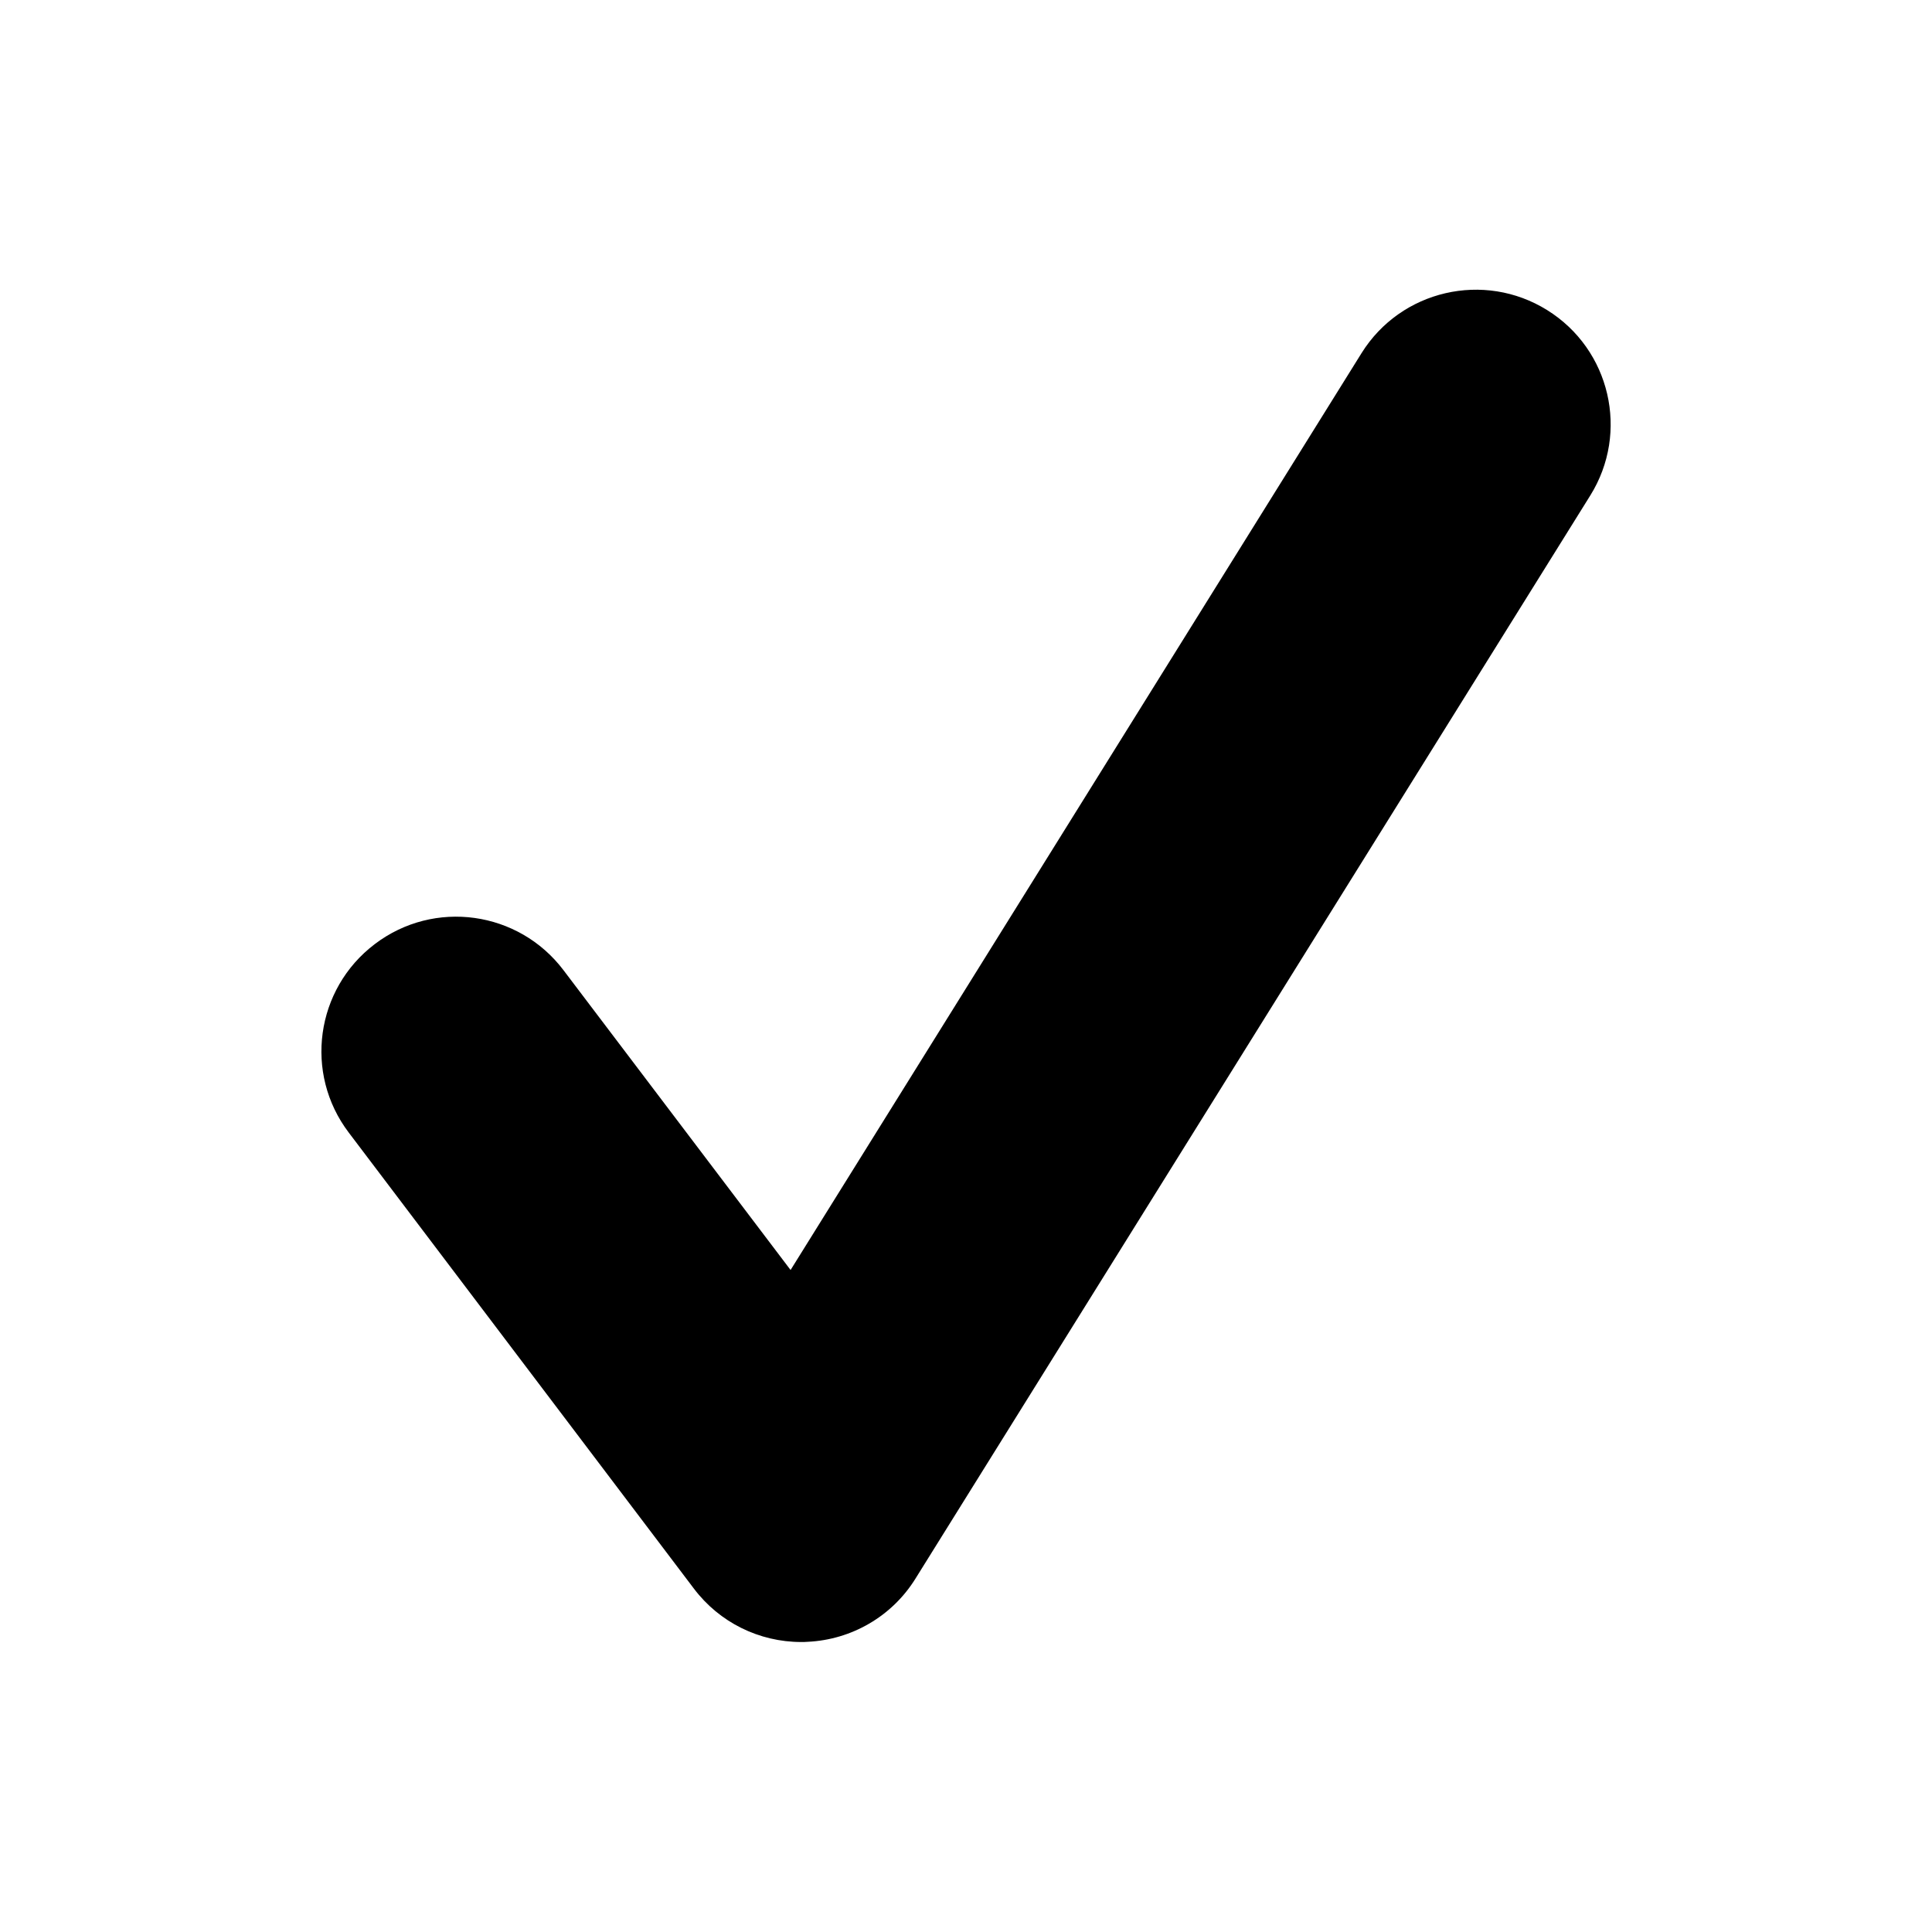
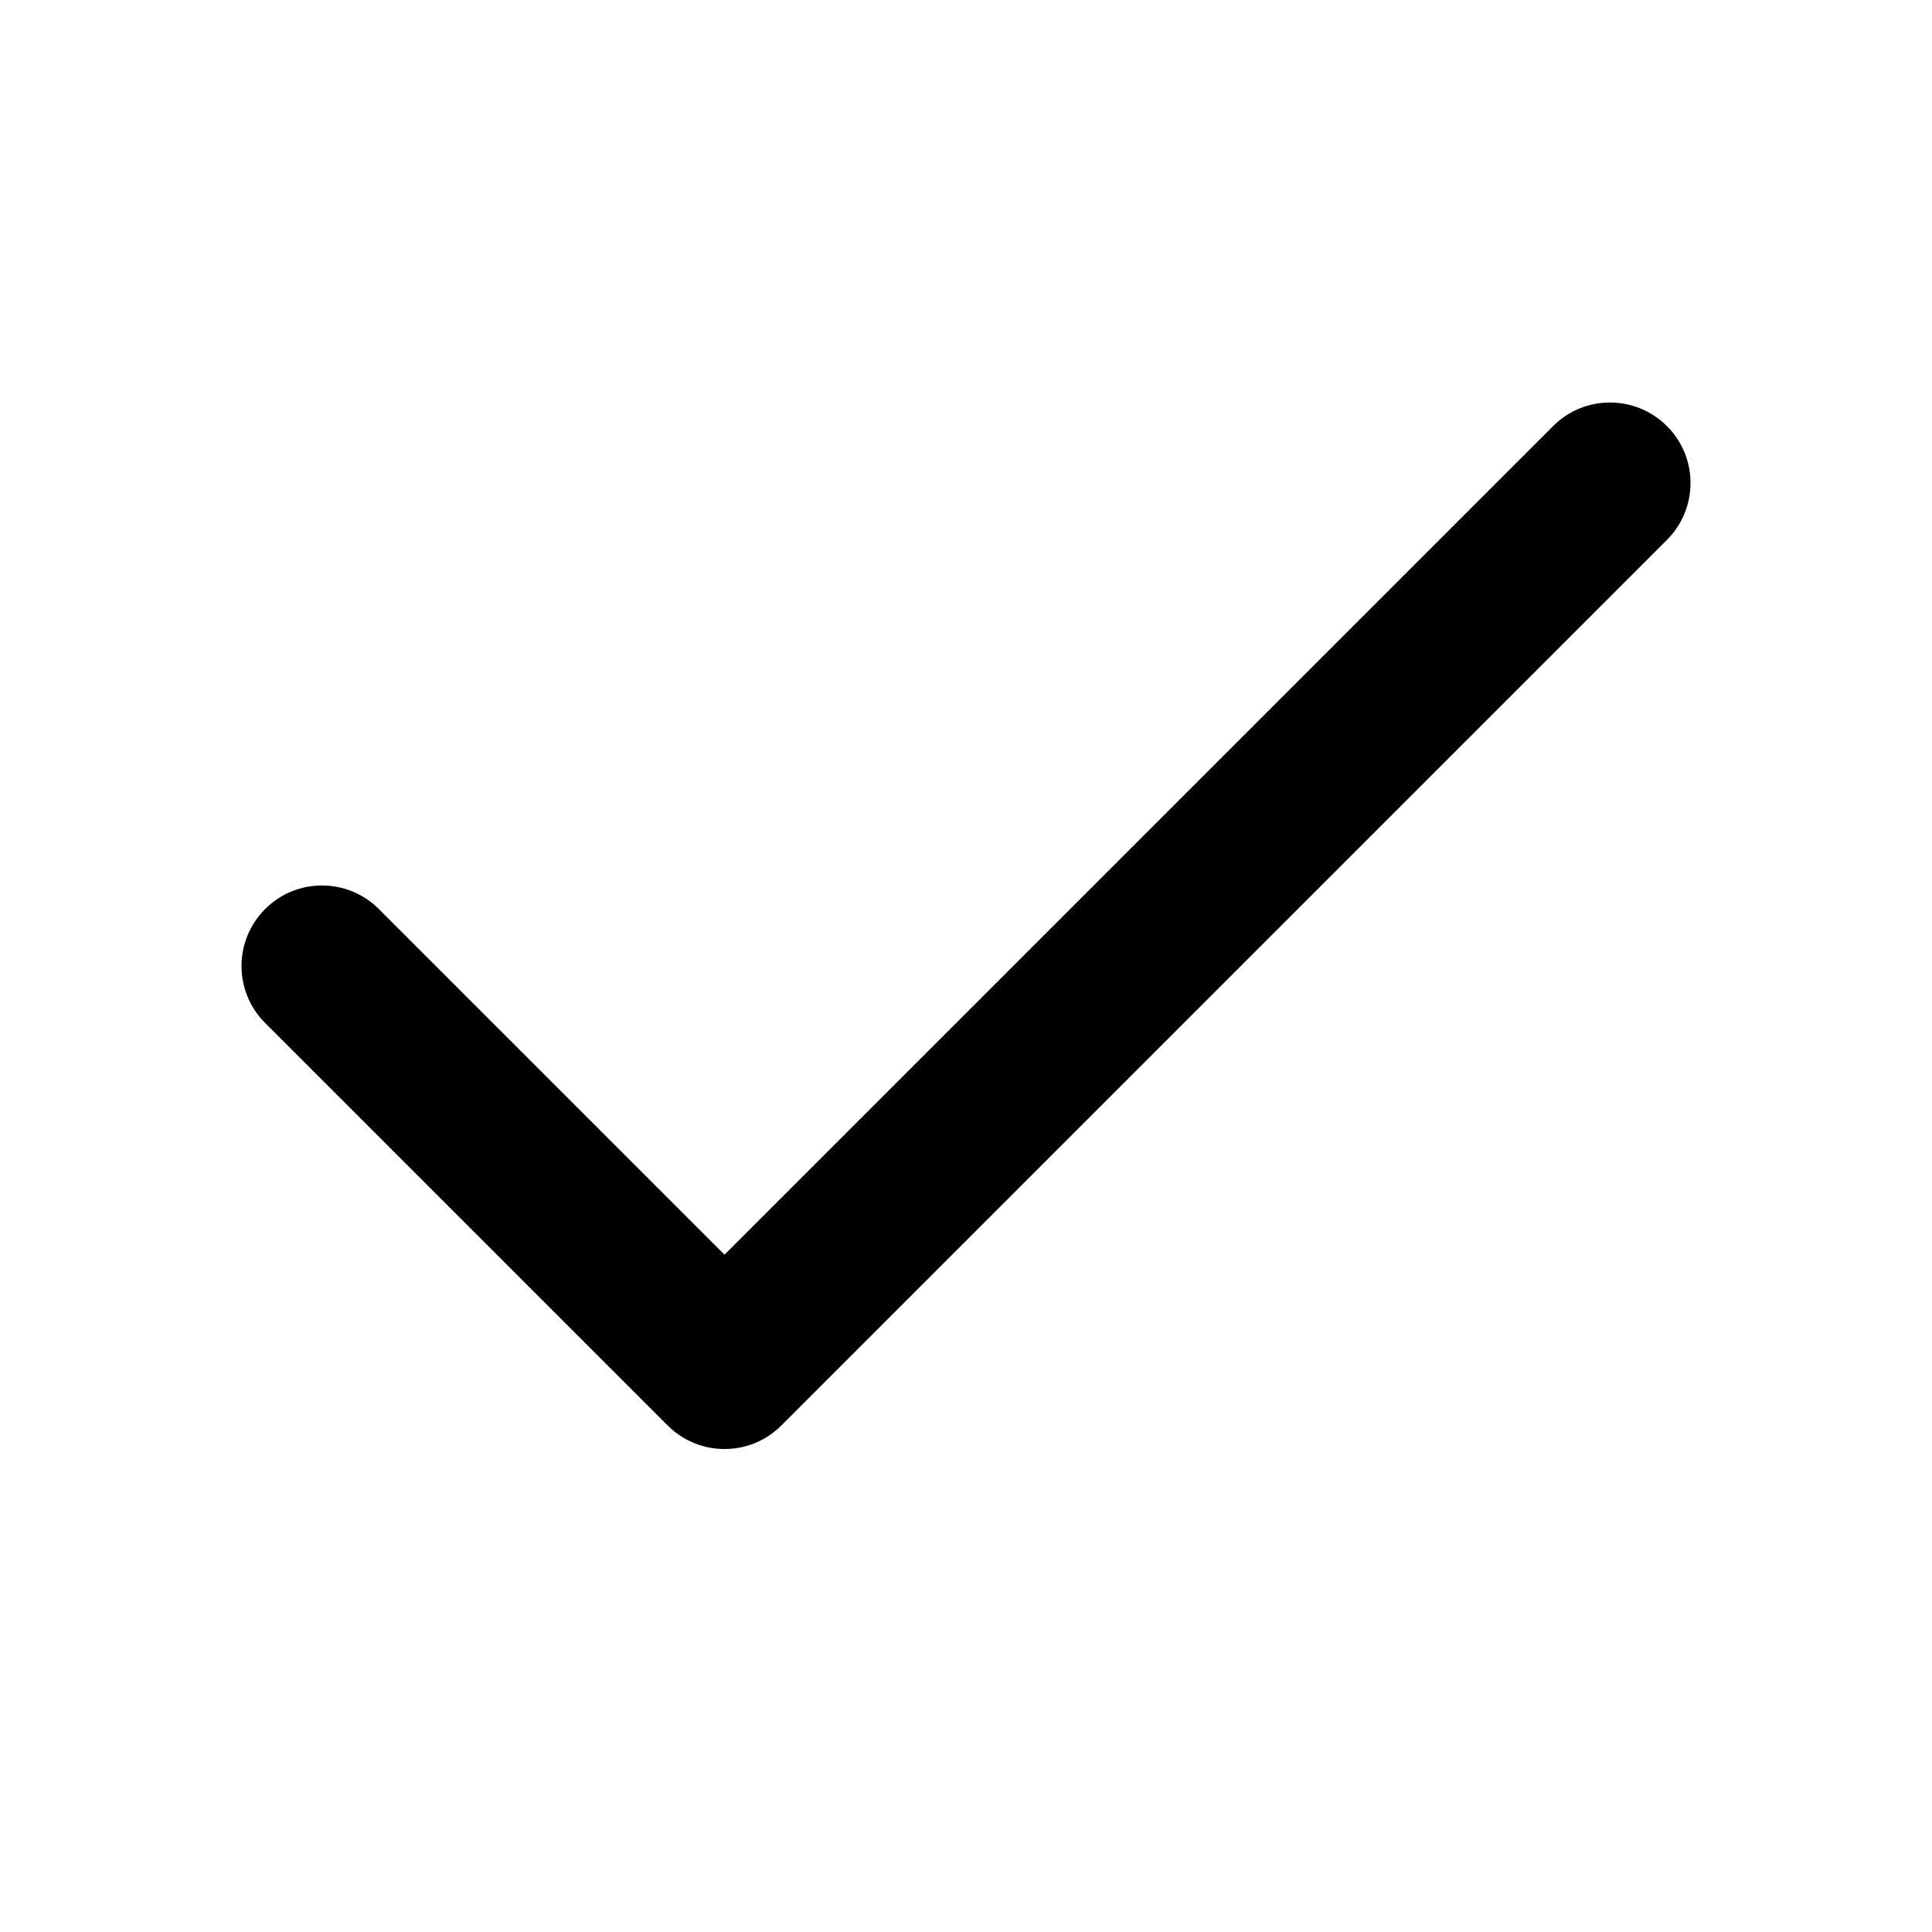
- <svg xmlns="http://www.w3.org/2000/svg" version="1.1" width="20" height="20" viewBox="0 0 20 20">
-   <path d="M8.294 16.998c-0.435 0-0.847-0.203-1.111-0.553l-3.573-4.721c-0.465-0.613-0.344-1.486 0.27-1.951 0.615-0.467 1.488-0.344 1.953 0.27l2.351 3.104 5.911-9.492c0.407-0.652 1.267-0.852 1.921-0.445s0.854 1.266 0.446 1.92l-6.984 11.21c-0.242 0.391-0.661 0.635-1.12 0.656-0.022 0.002-0.042 0.002-0.064 0.002z" />
+ <svg xmlns="http://www.w3.org/2000/svg" version="1.1" width="24" height="24" viewBox="0 0 24 24">
+   <path d="M19.293 5.293l-10.293 10.293-4.293-4.293c-0.391-0.391-1.024-0.391-1.414 0s-0.391 1.024 0 1.414l5 5c0.391 0.391 1.024 0.391 1.414 0l11-11c0.391-0.391 0.391-1.024 0-1.414s-1.024-0.391-1.414 0z" />
</svg>
